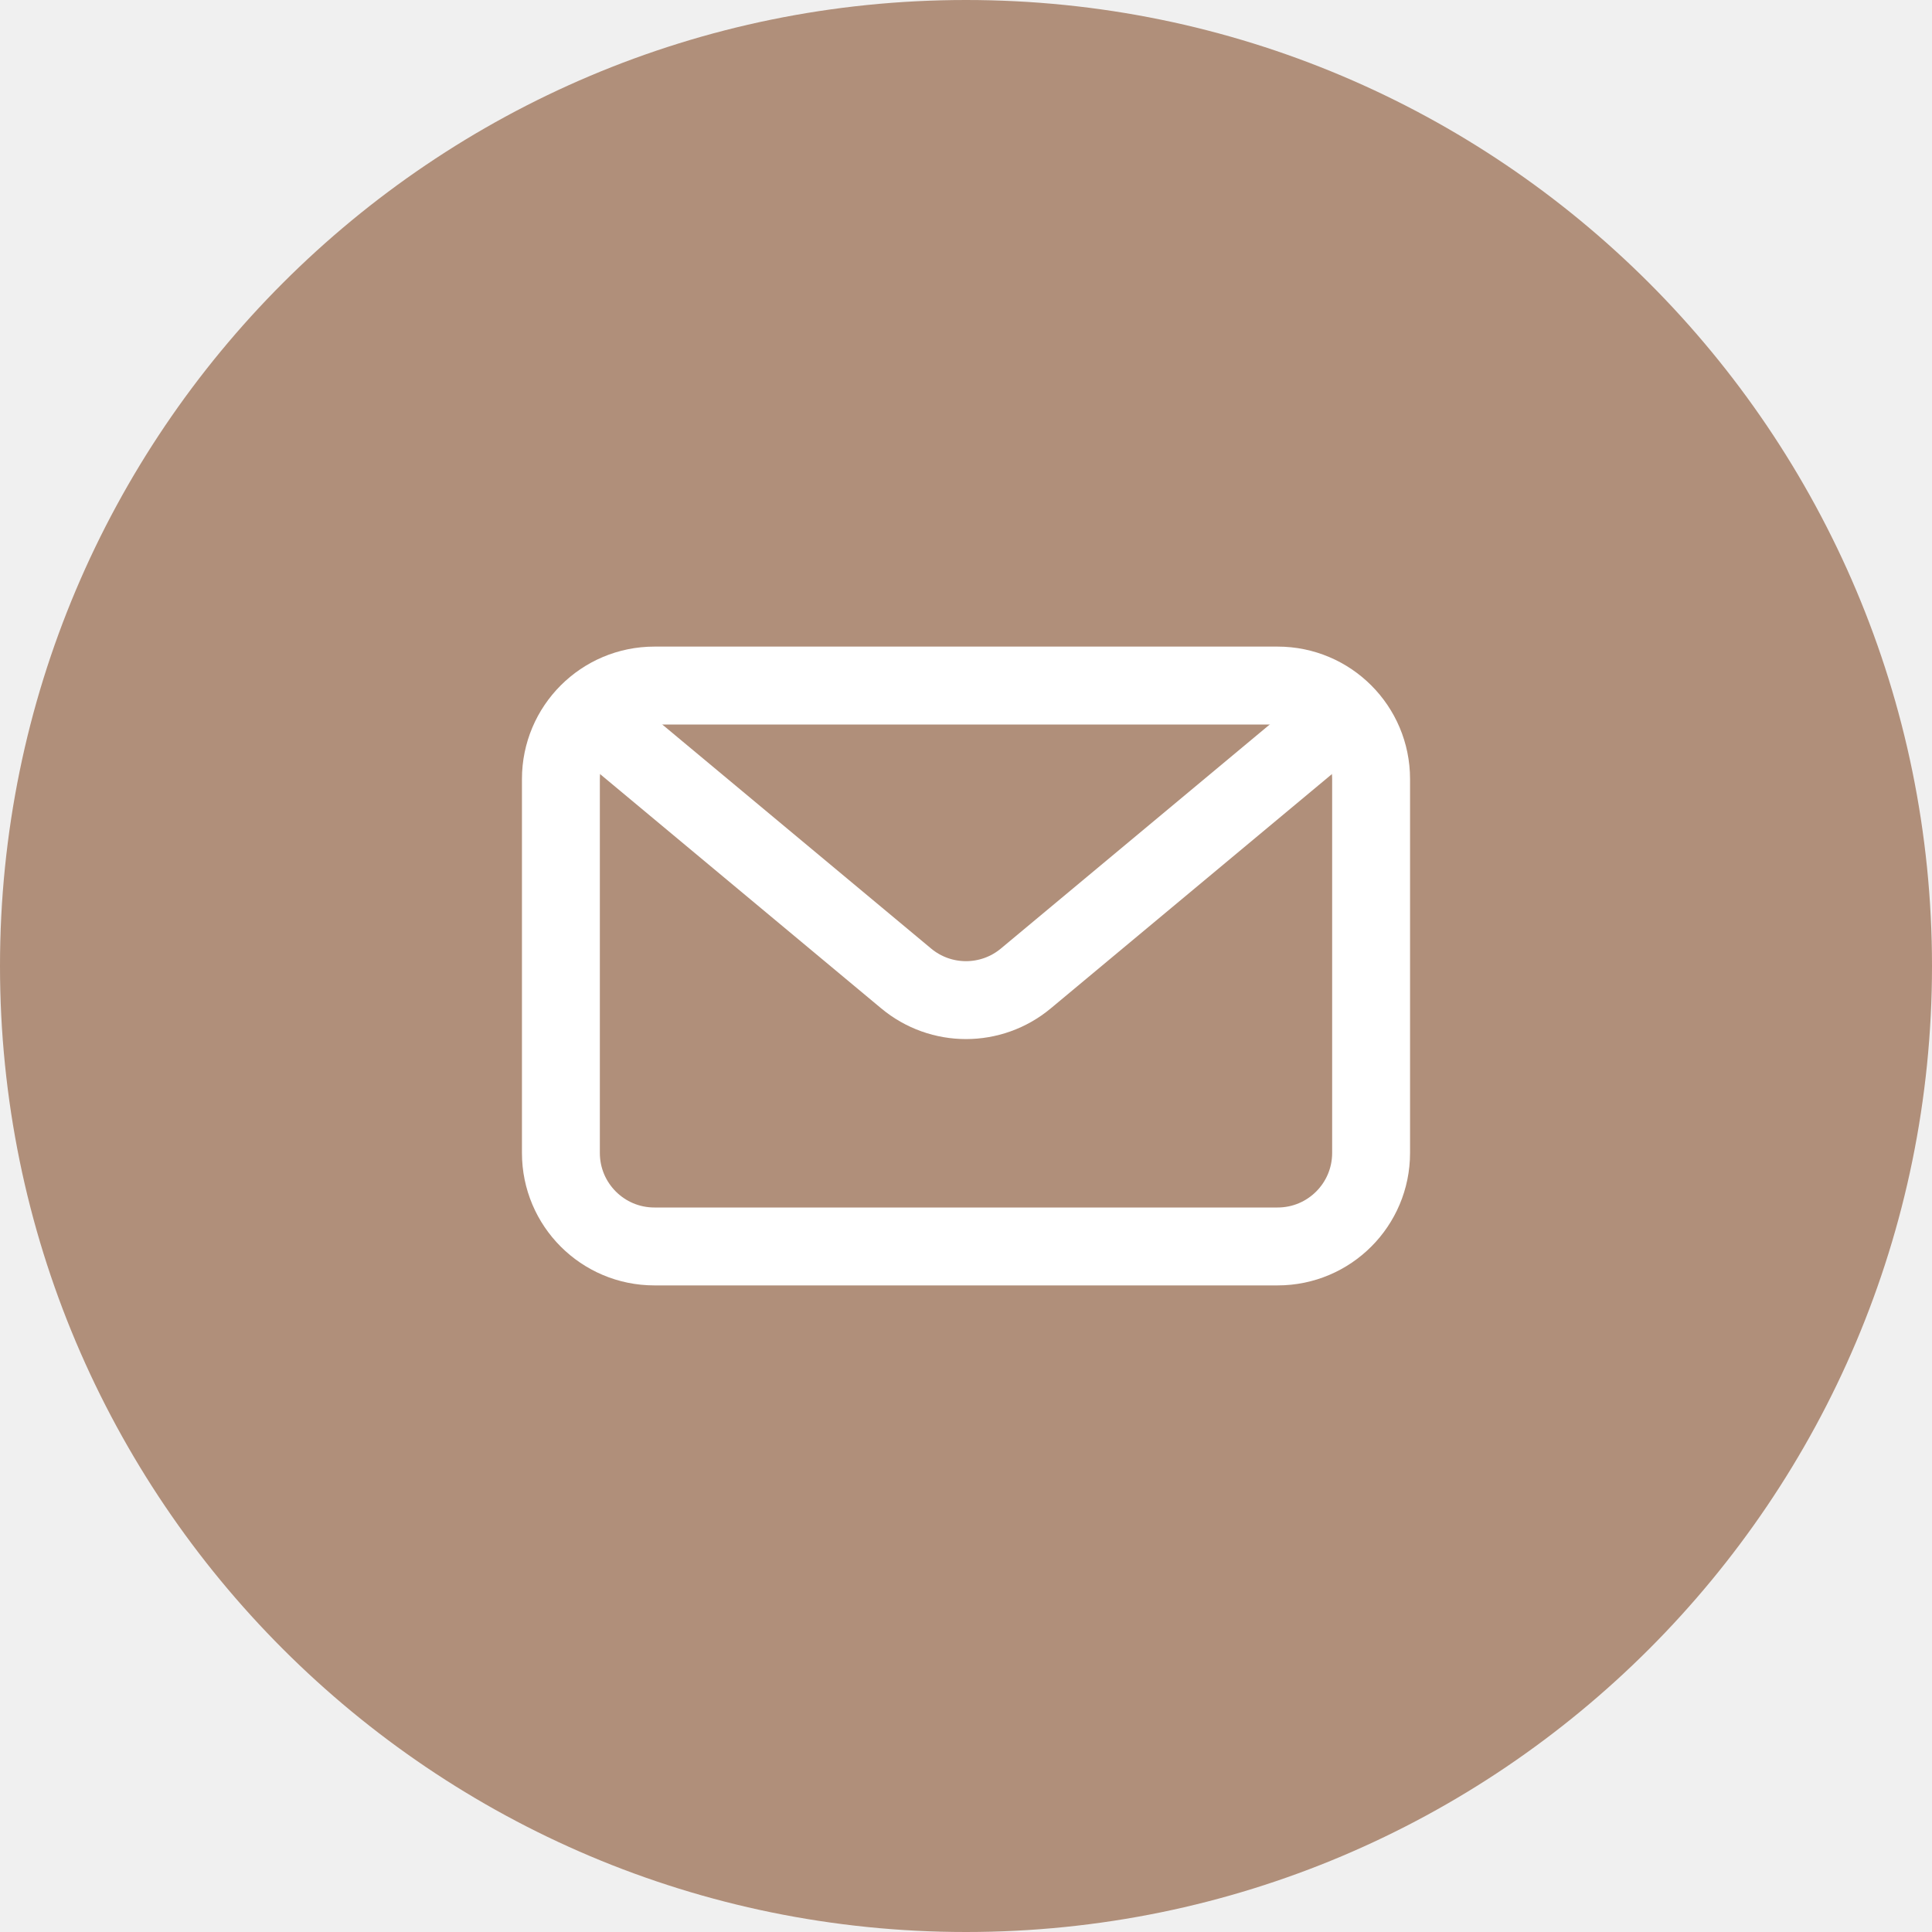
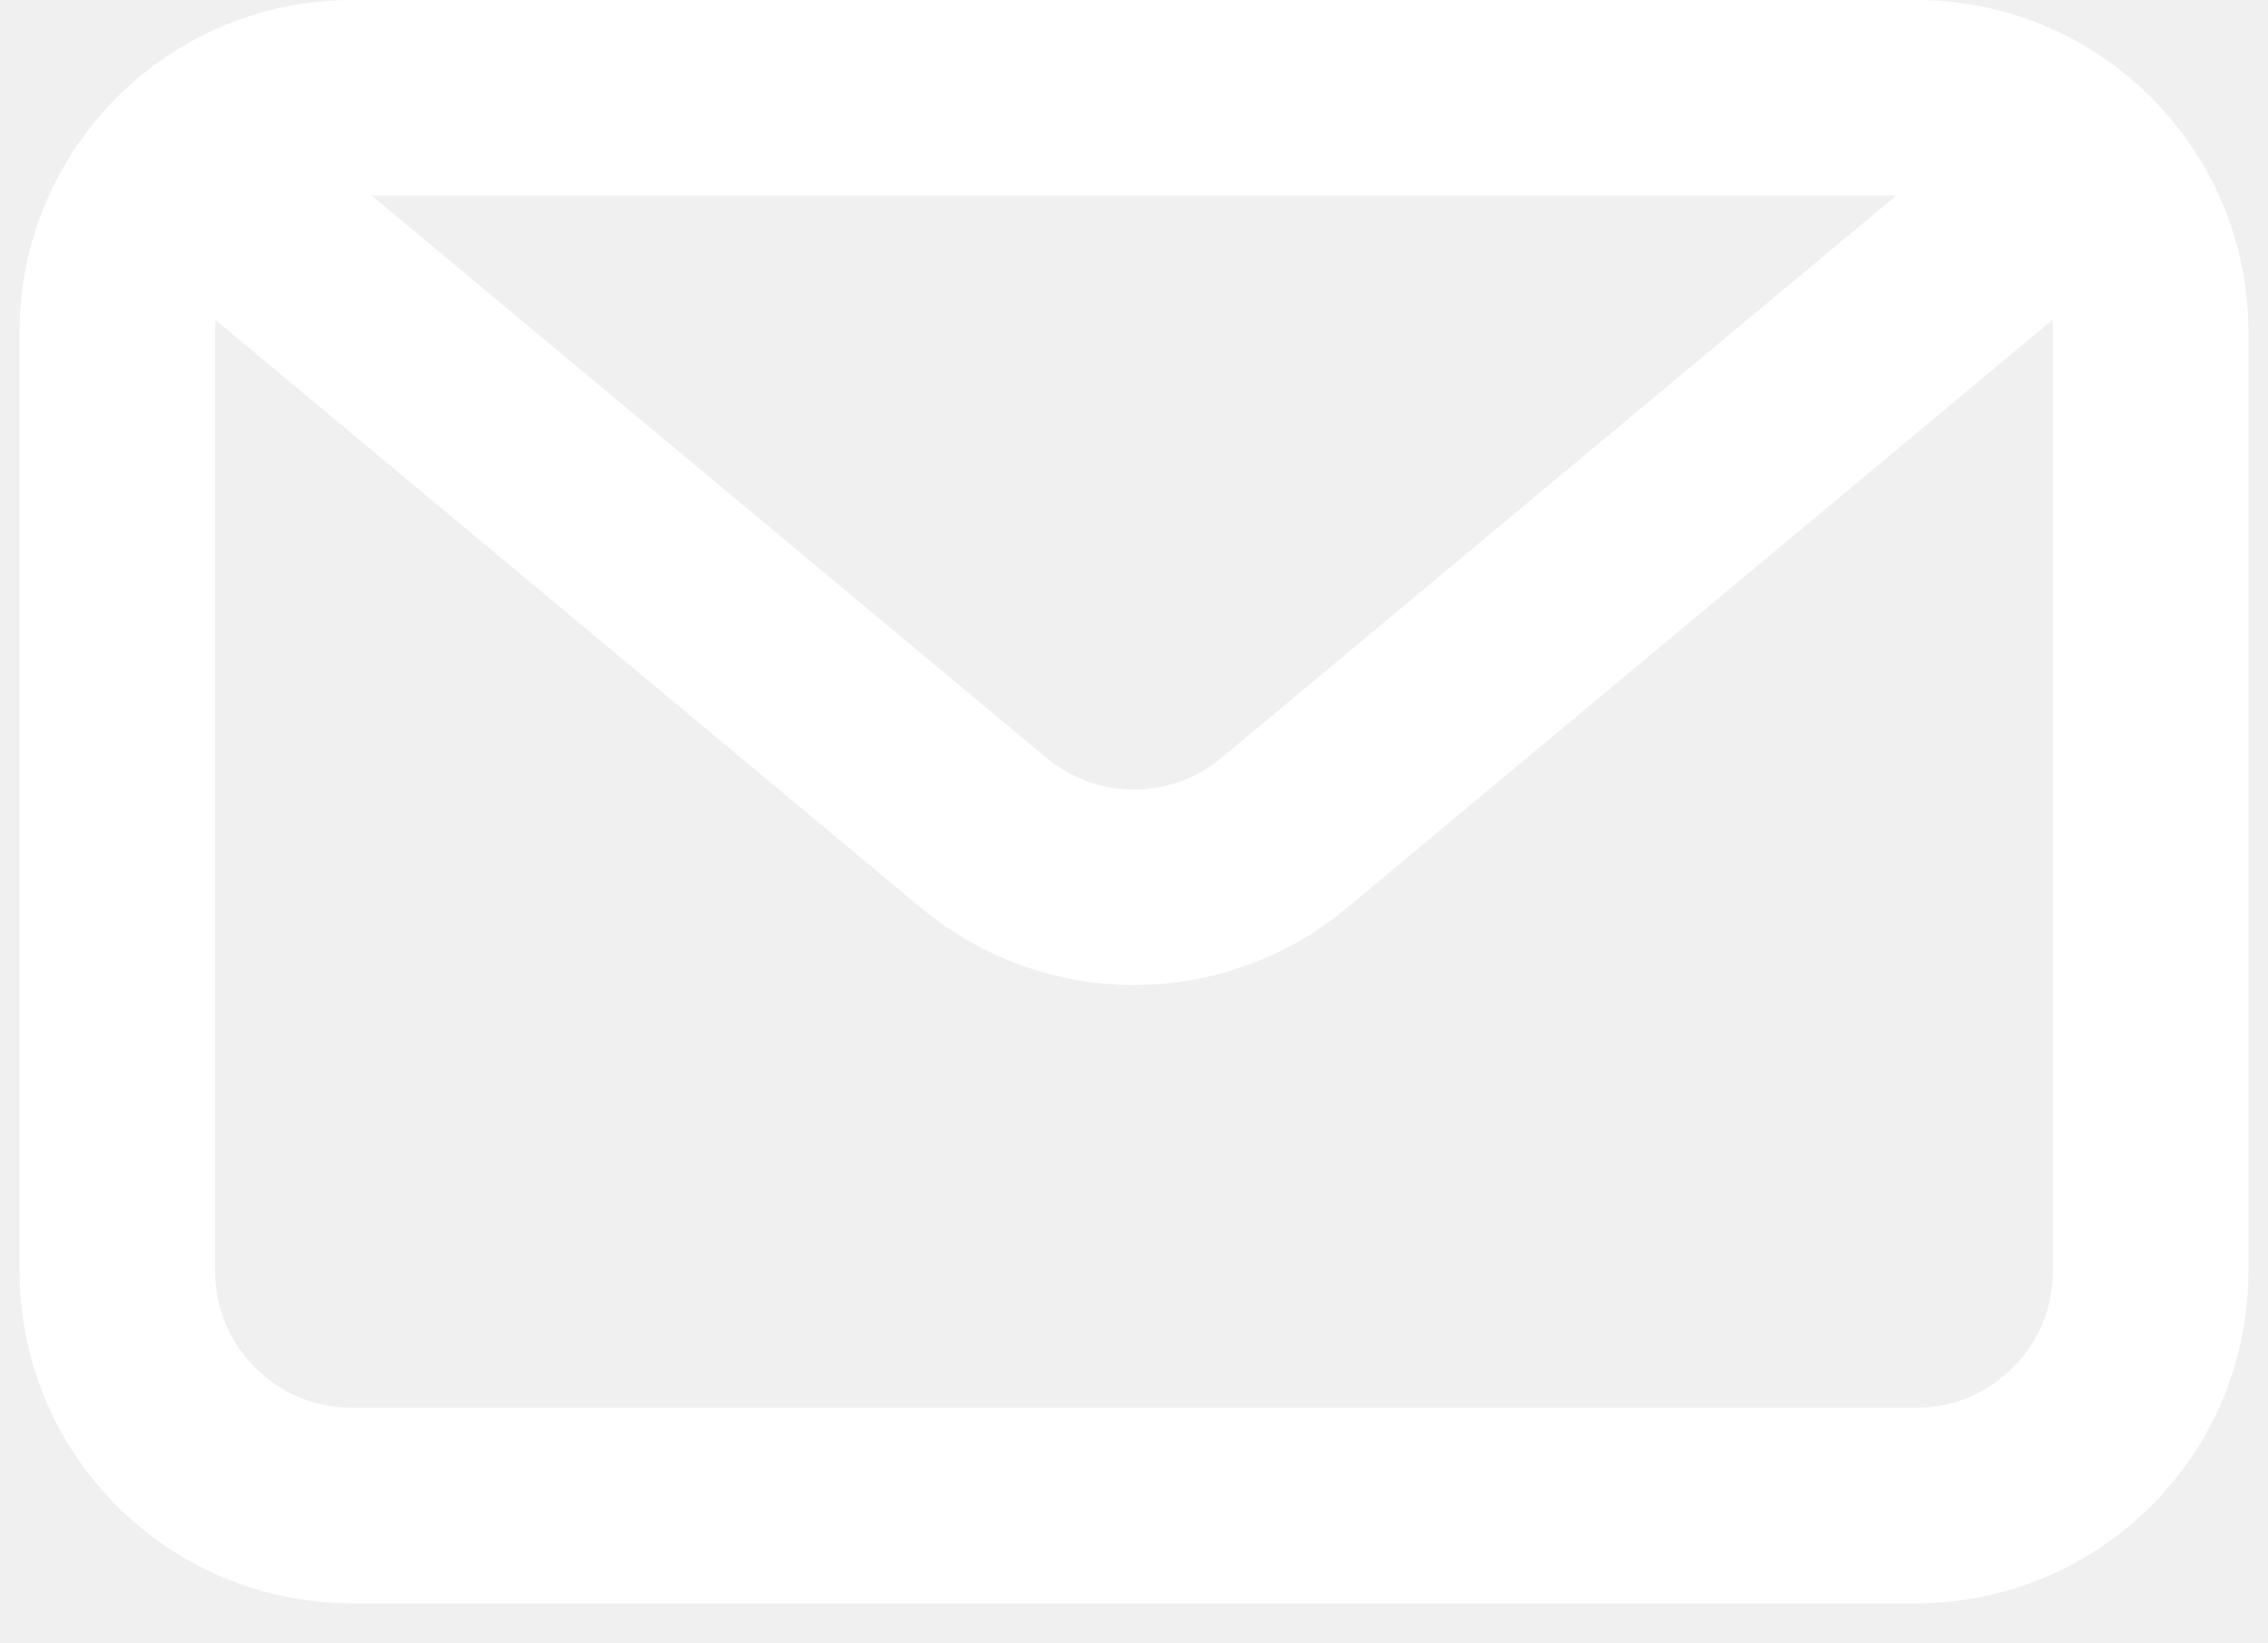
- <svg xmlns="http://www.w3.org/2000/svg" width="62" height="62" viewBox="0 0 62 62" fill="none">
-   <rect width="62" height="62" rx="31" fill="#B08F7A" />
-   <path d="M19 23L29.079 31.399C30.192 32.327 31.808 32.327 32.921 31.399L43 23" stroke="white" stroke-width="2.5" stroke-linecap="round" />
-   <path d="M41 22H21C19.343 22 18 23.343 18 25V37C18 38.657 19.343 40 21 40H41C42.657 40 44 38.657 44 37V25C44 23.343 42.657 22 41 22Z" stroke="white" stroke-width="2.5" stroke-linecap="round" />
+ <svg xmlns="http://www.w3.org/2000/svg" width="29" height="21" viewBox="0 0 29 21" fill="none">
+   <path d="M2.5 2.25L12.579 10.649C13.692 11.577 15.308 11.577 16.421 10.649L26.5 2.25" stroke="white" stroke-width="2.5" stroke-linecap="round" />
+   <path d="M24.5 1.25H4.5C2.843 1.25 1.5 2.593 1.5 4.25V16.25C1.5 17.907 2.843 19.25 4.5 19.25H24.5C26.157 19.25 27.5 17.907 27.5 16.25V4.25C27.5 2.593 26.157 1.25 24.5 1.25Z" stroke="white" stroke-width="2.5" stroke-linecap="round" />
</svg>
